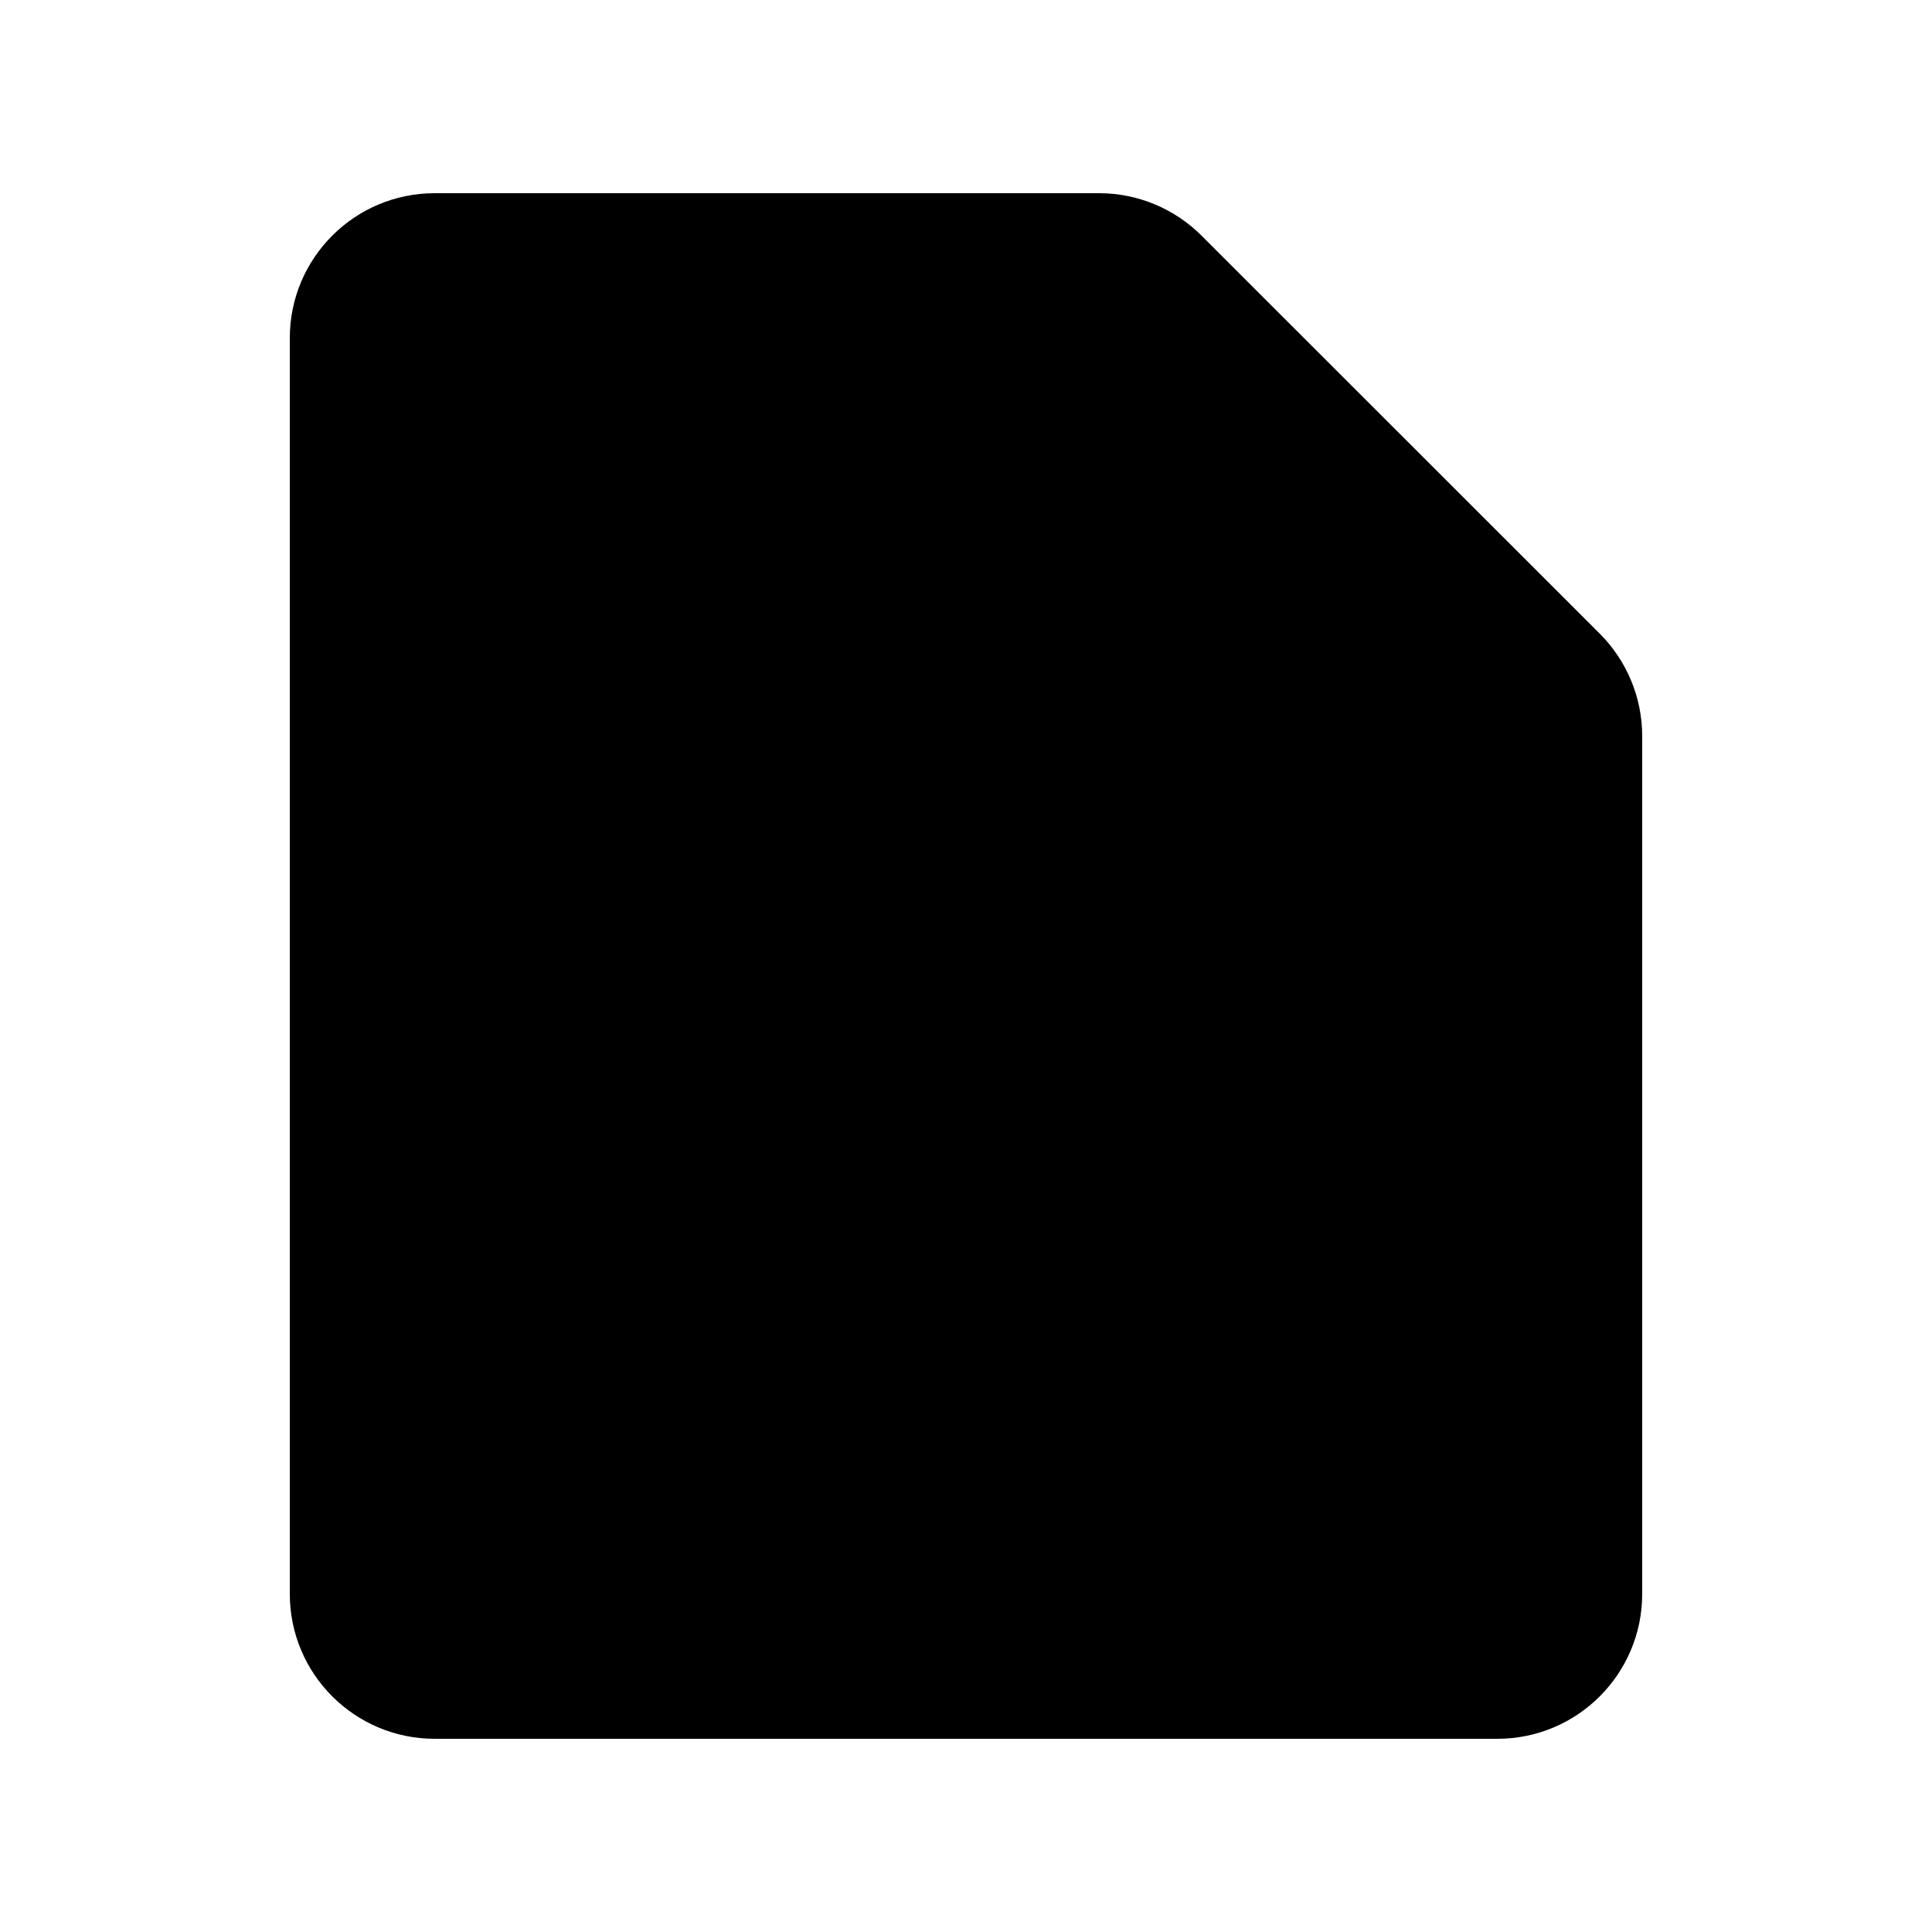
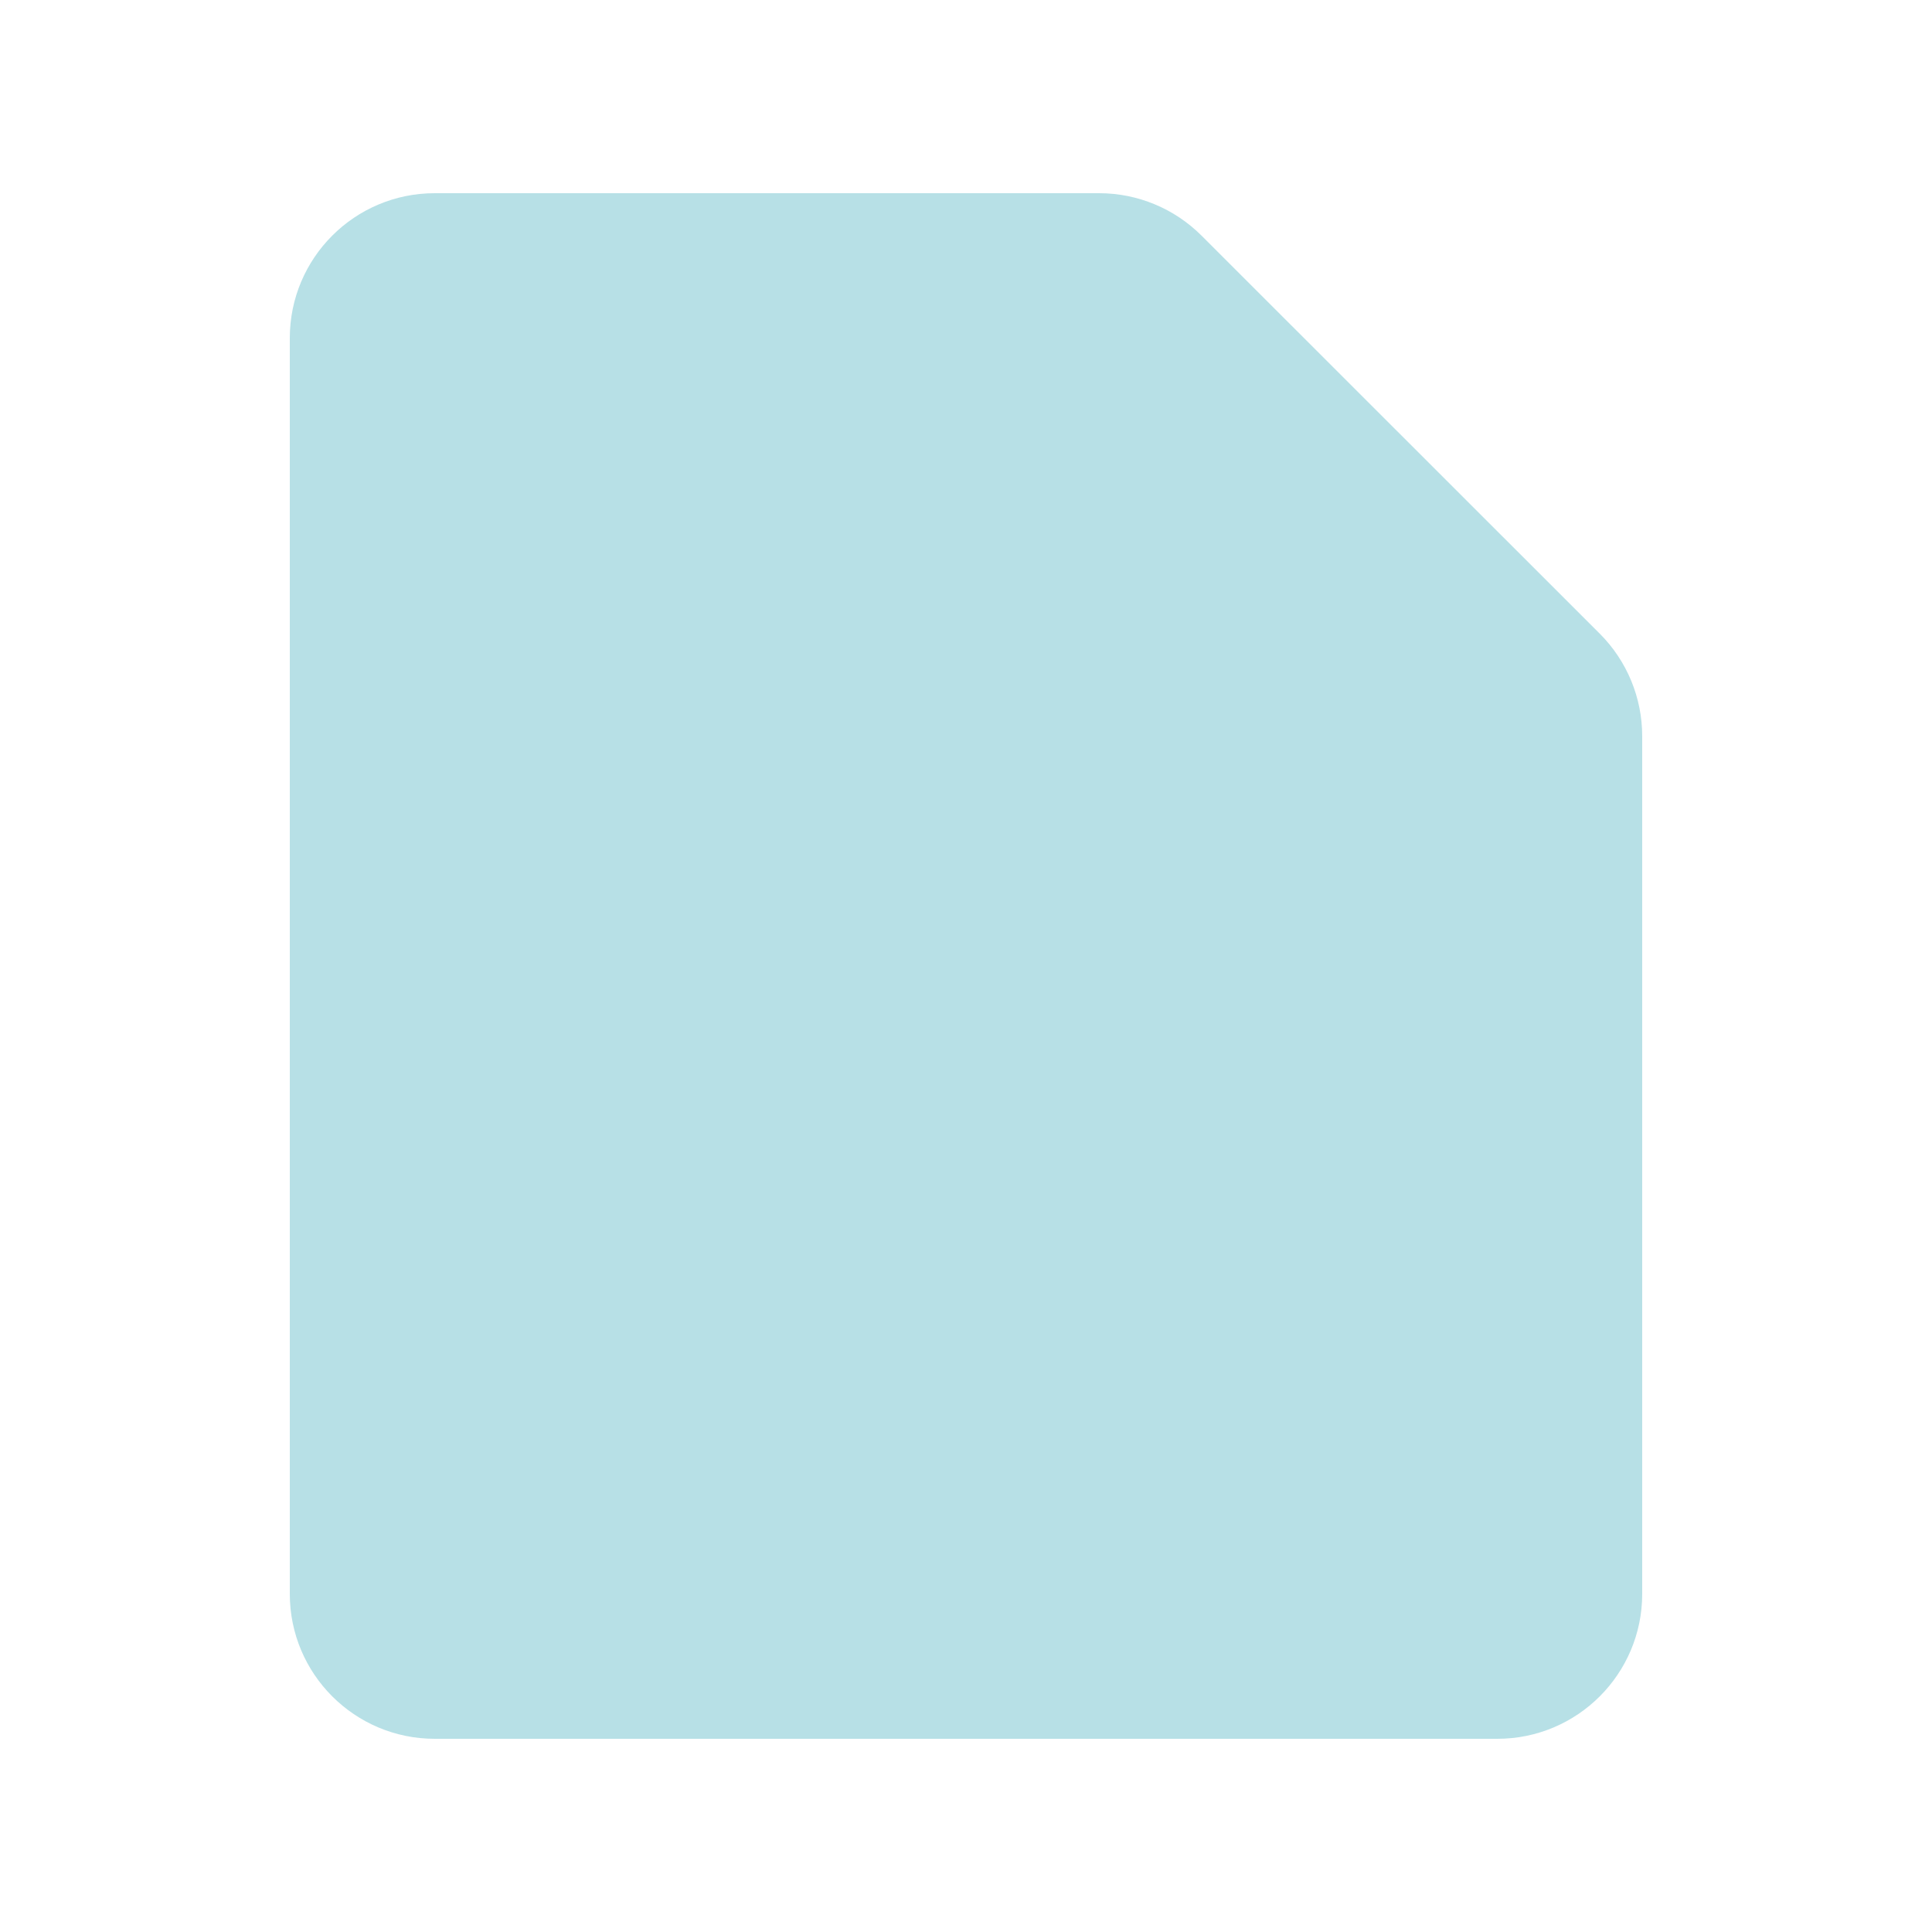
- <svg xmlns="http://www.w3.org/2000/svg" viewBox="0 0 20 20">
+ <svg xmlns="http://www.w3.org/2000/svg" viewBox="0 0 20 20" fill="#b7e0e6">
  <path d="M3 3.5A1.5 1.5 0 0 1 4.5 2h6.879a1.5 1.5 0 0 1 1.06.44l4.122 4.12A1.5 1.5 0 0 1 17 7.622V16.5a1.5 1.5 0 0 1-1.5 1.5h-11A1.5 1.5 0 0 1 3 16.5v-13Z" />
</svg>
